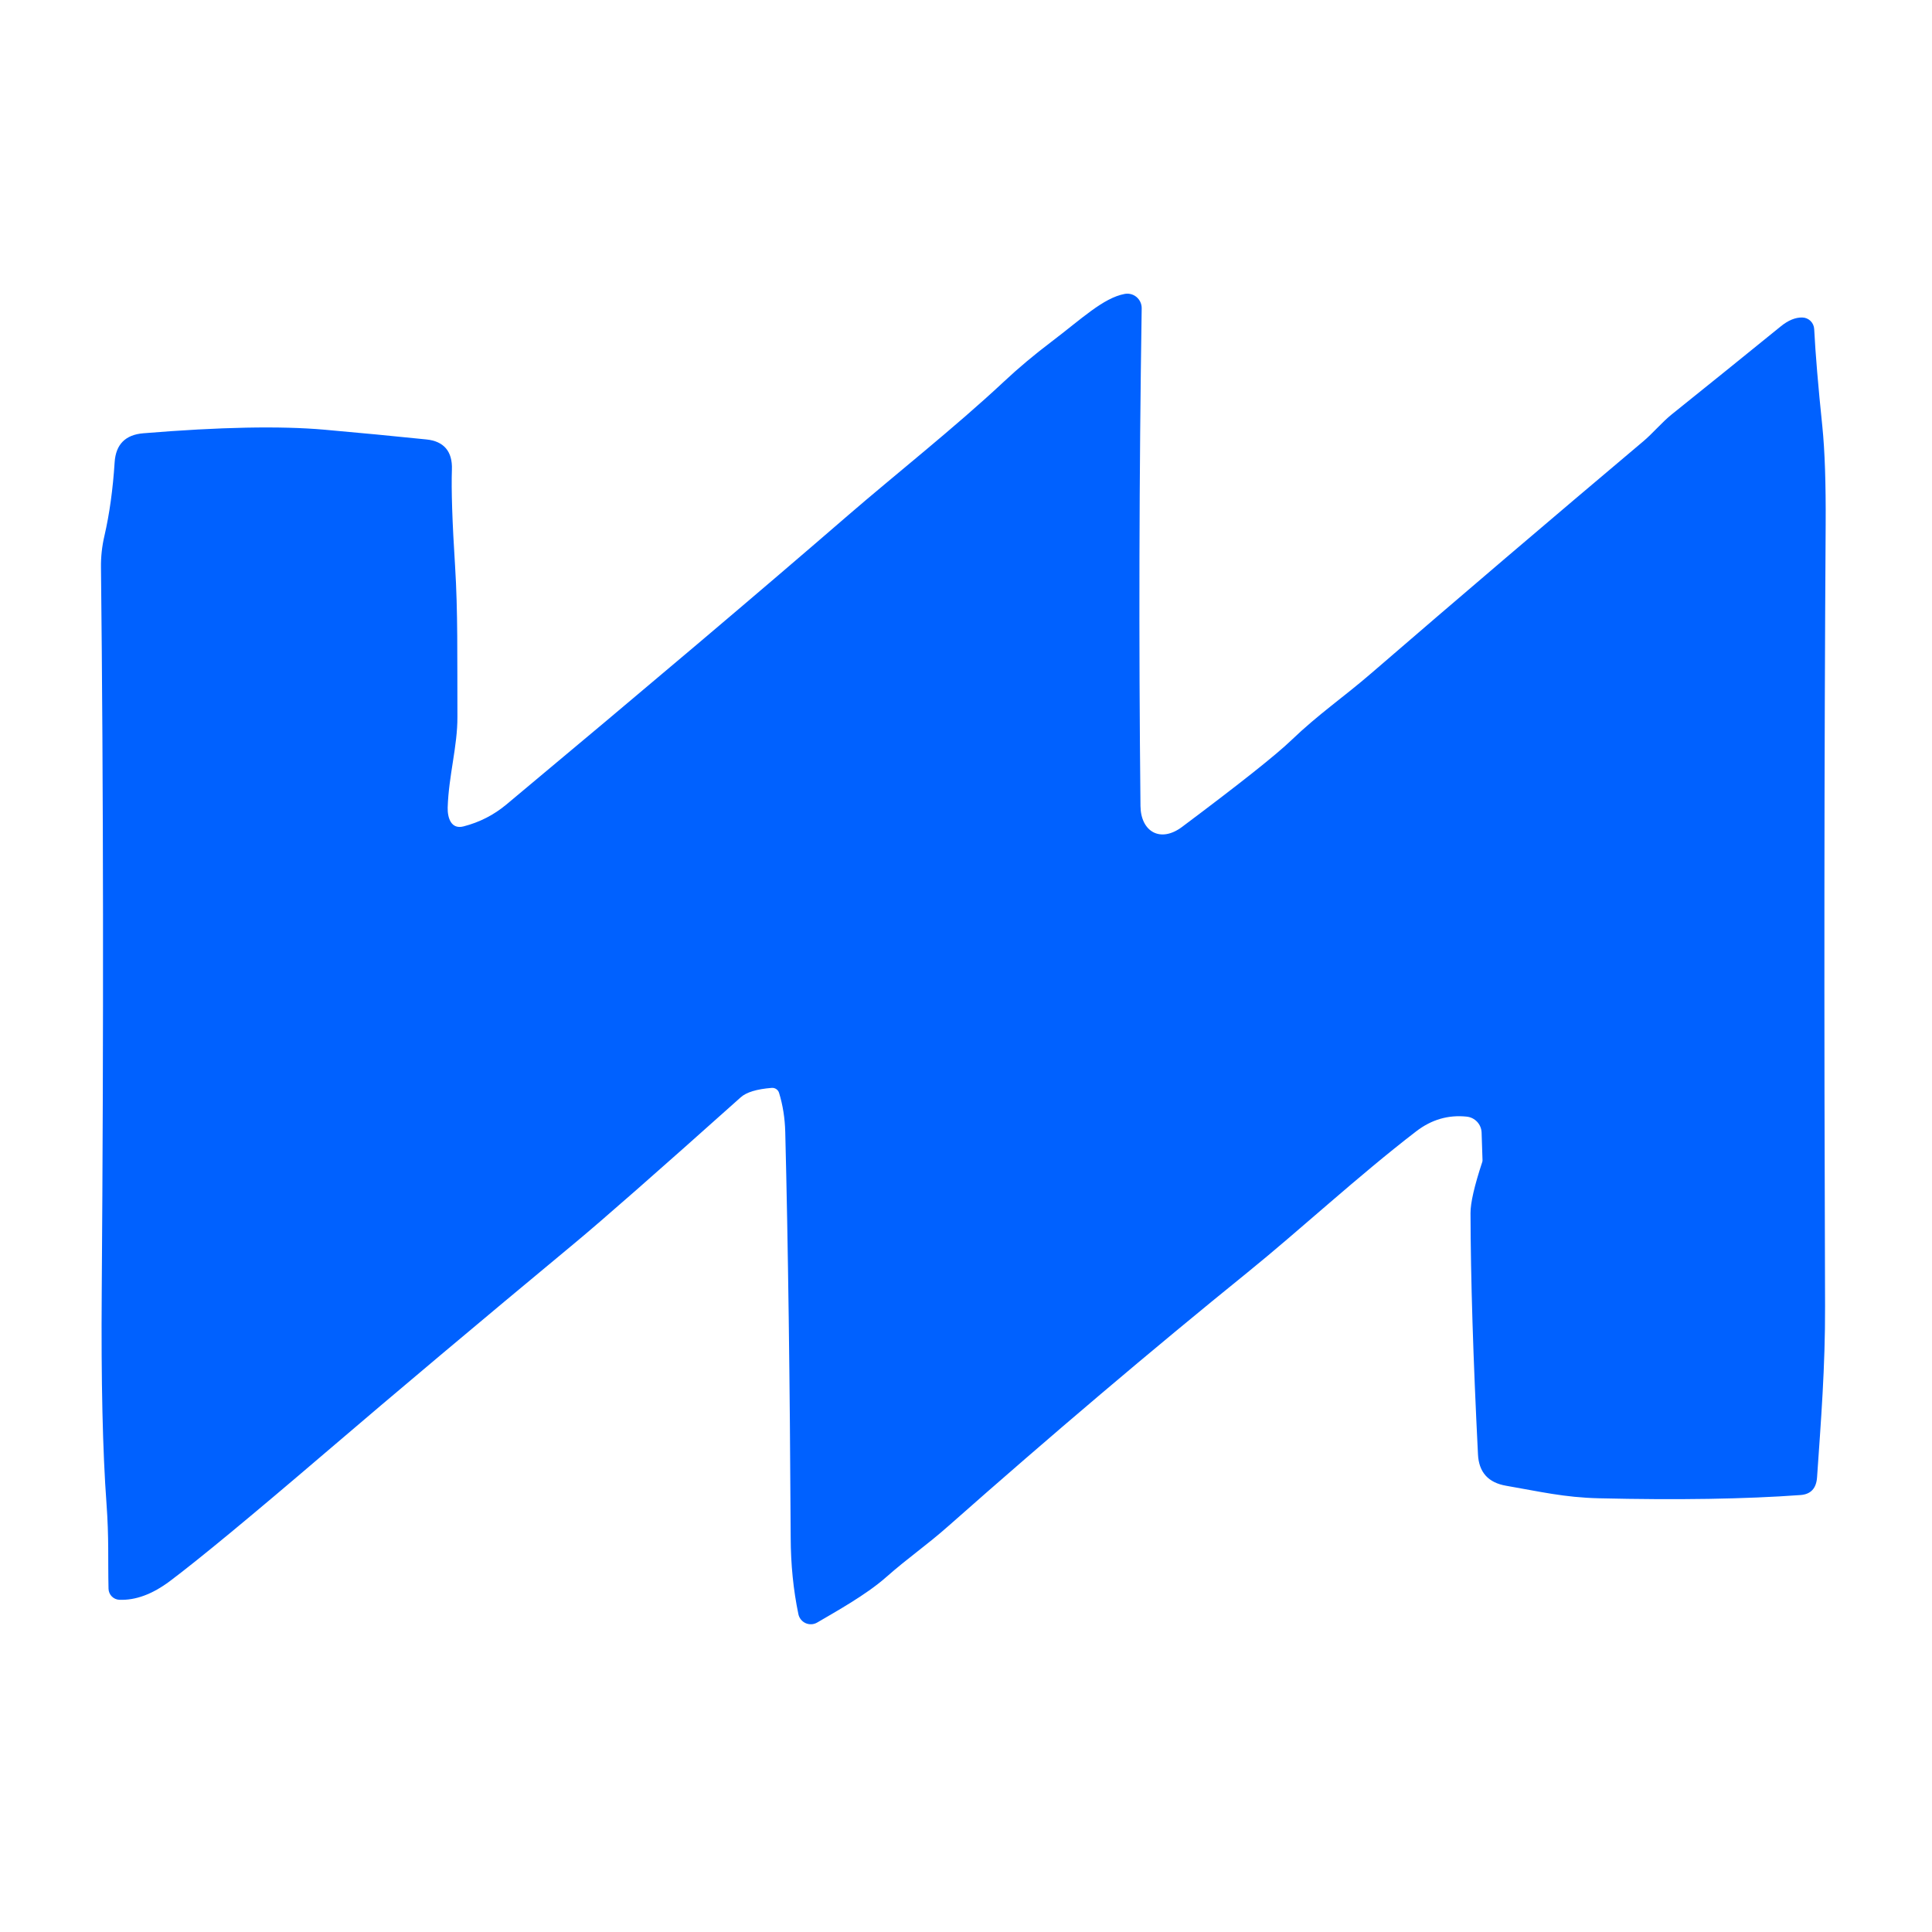
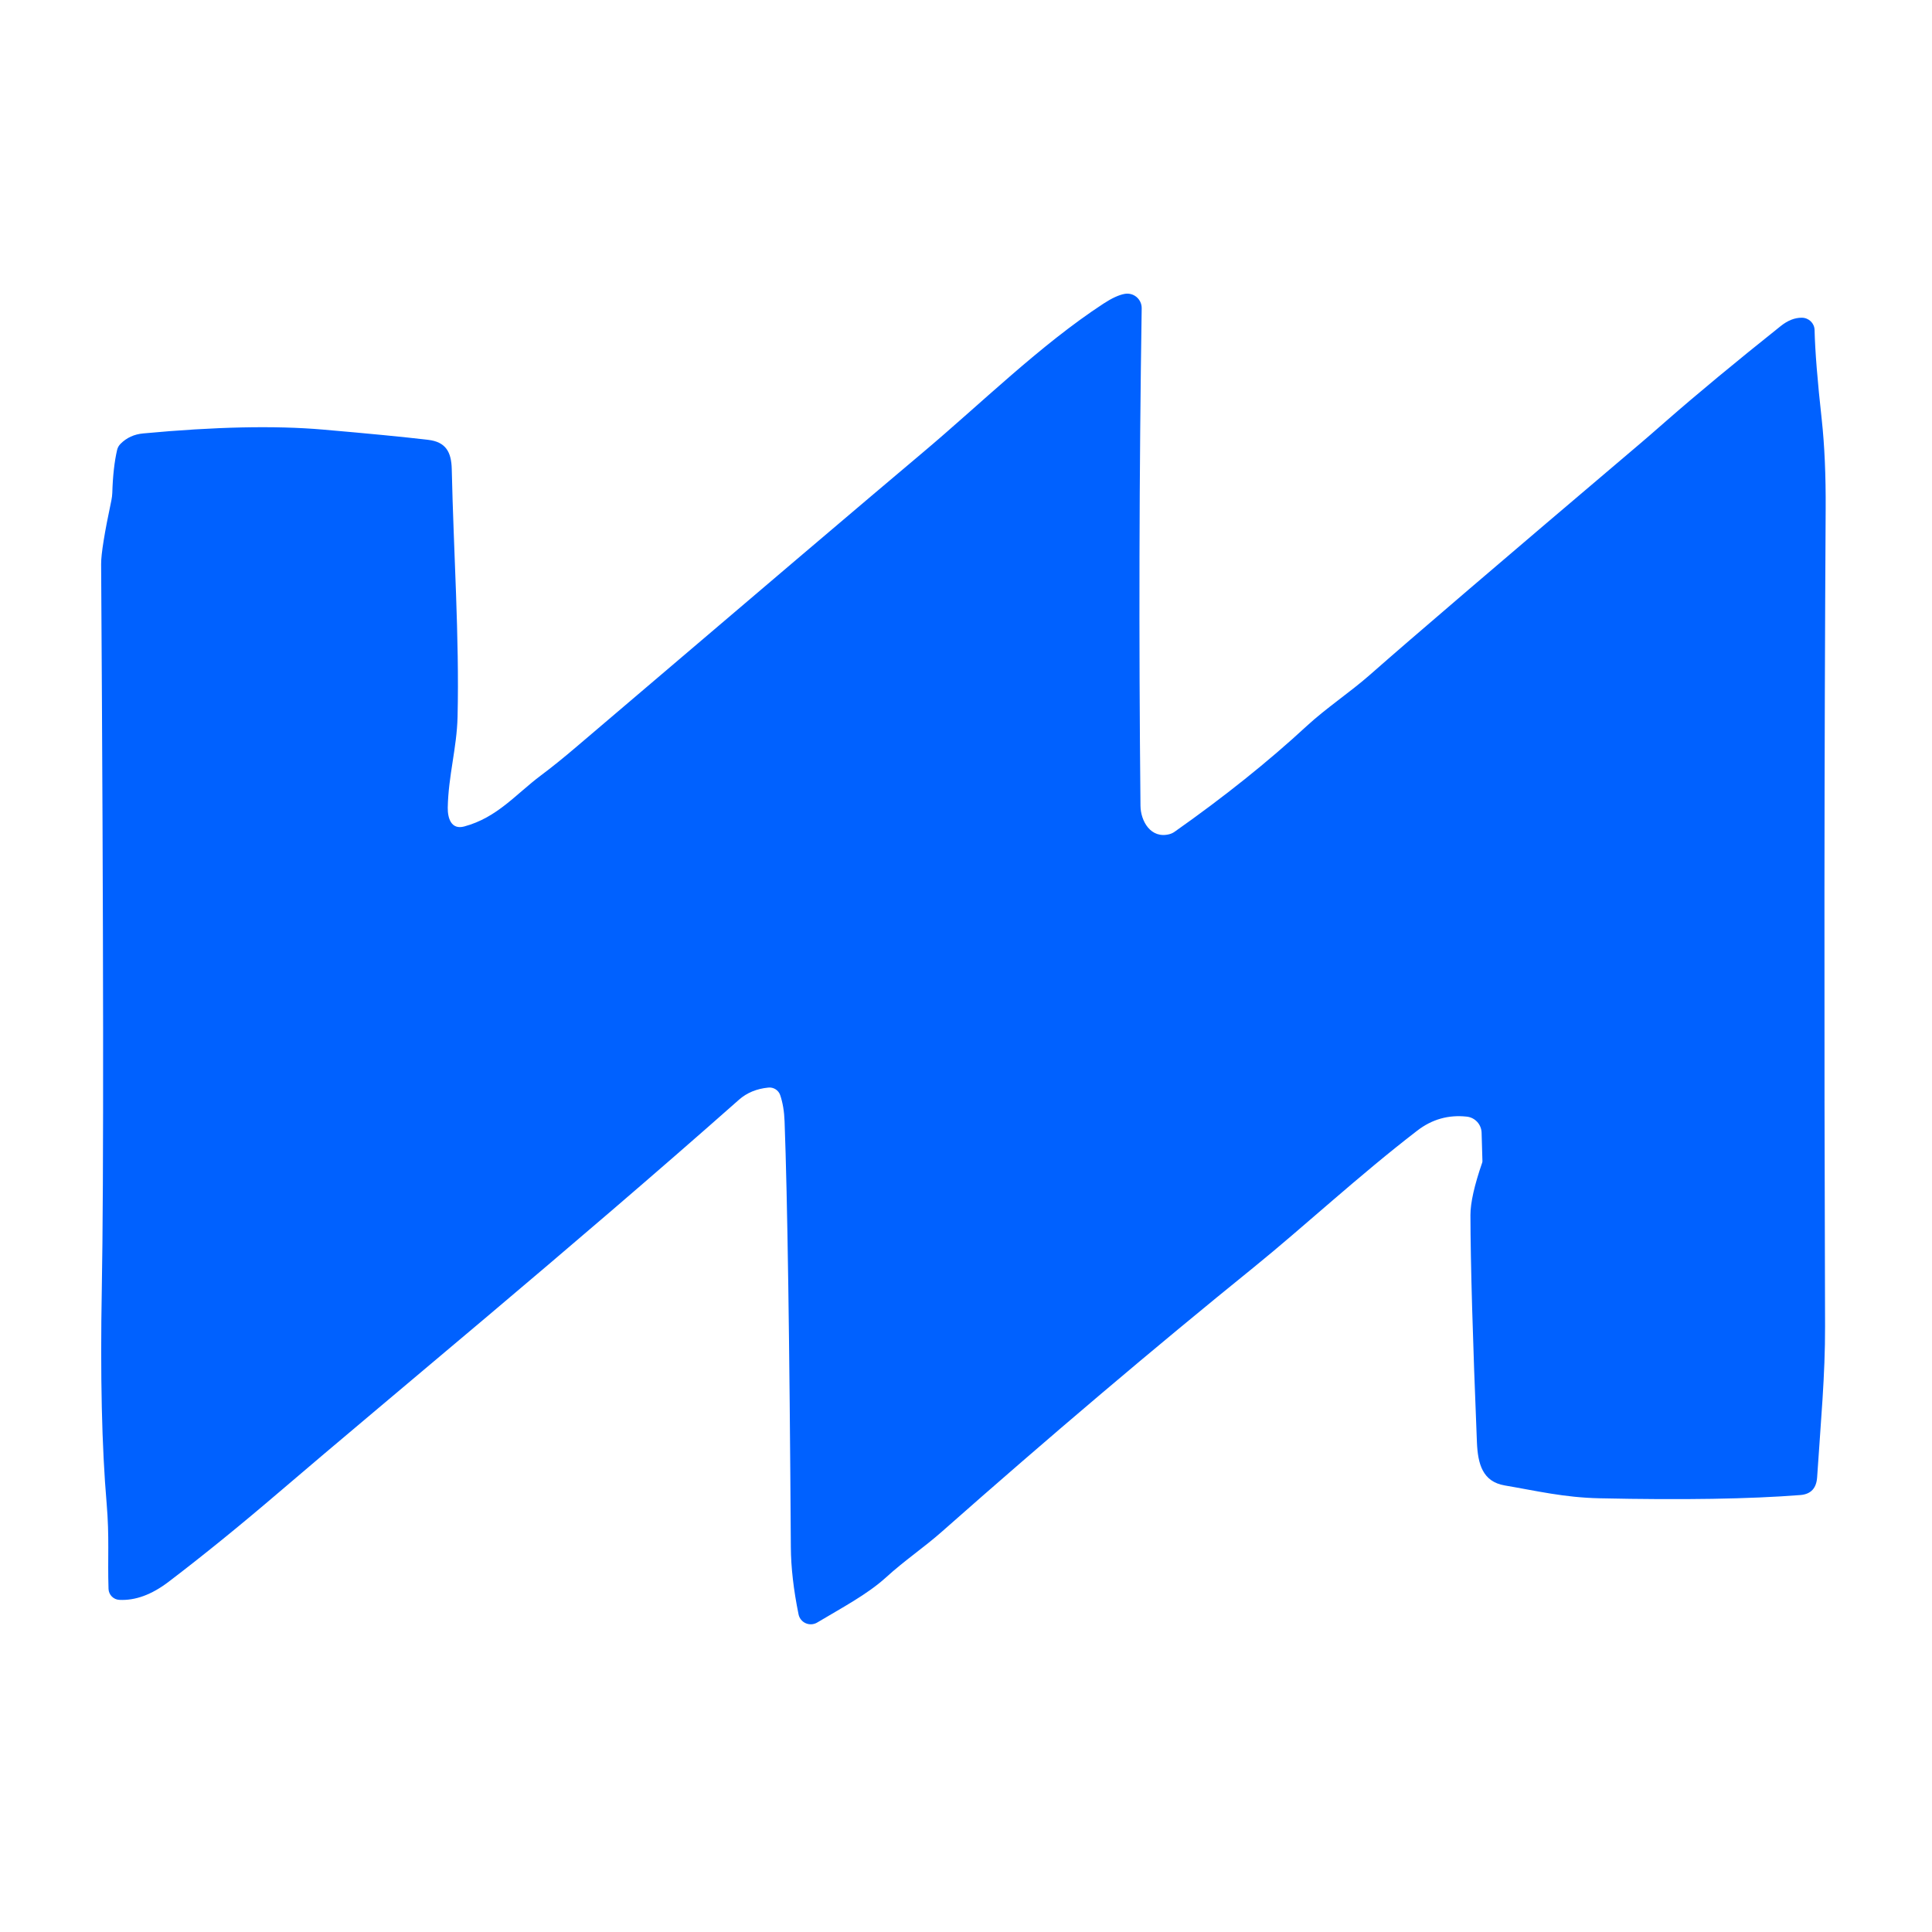
<svg xmlns="http://www.w3.org/2000/svg" version="1.1" viewBox="0.00 0.00 256.00 256.00" width="128" height="128">
-   <path fill="#0061ff" d="   M 151.12 106.81   C 151.16 110.17 153.73 111.74 156.63 109.57   Q 168.10 100.98 171.10 98.09   C 174.77 94.57 177.99 92.42 181.77 89.15   Q 199.09 74.20 217.74 58.48   C 218.97 57.45 220.23 55.94 221.50 54.92   Q 228.95 48.94 235.98 43.23   Q 237.45 42.04 238.82 42.07   A 1.62 1.61 89.4 0 1 240.39 43.61   Q 240.64 48.52 241.47 56.51   Q 241.96 61.32 241.91 69.51   Q 241.62 115.15 241.83 173.07   C 241.86 181.10 241.28 188.35 240.77 195.75   Q 240.62 197.95 238.58 198.10   Q 227.61 198.90 211.86 198.53   C 207.25 198.42 204.04 197.64 199.57 196.87   Q 196.01 196.26 195.84 192.71   Q 194.88 173.58 194.85 160.75   Q 194.84 158.71 196.41 153.96   A 0.66 0.61 54.1 0 0 196.44 153.71   L 196.32 150.07   A 2.20 2.20 0.0 0 0 194.35 147.96   Q 190.69 147.57 187.65 149.91   C 179.98 155.80 172.13 163.08 165.34 168.57   Q 146.11 184.14 125.72 202.16   C 122.61 204.91 120.52 206.25 117.35 209.04   C 114.74 211.34 110.72 213.56 108.29 214.99   A 1.68 1.68 0.0 0 1 105.79 213.88   Q 104.79 209.08 104.77 203.75   Q 104.61 172.32 104.05 150.00   Q 103.98 147.25 103.23 144.81   A 0.94 0.94 0.0 0 0 102.26 144.15   Q 99.27 144.39 98.15 145.40   Q 81.53 160.26 76.05 164.80   Q 57.06 180.56 43.17 192.44   Q 28.25 205.20 22.52 209.50   Q 19.04 212.11 15.82 211.98   A 1.50 1.50 0.0 0 1 14.38 210.51   C 14.29 206.64 14.45 203.84 14.11 199.21   Q 13.35 188.88 13.48 171.26   Q 13.87 119.19 13.38 75.20   A 17.41 17.18 -39.1 0 1 13.84 70.99   Q 14.84 66.66 15.19 61.26   Q 15.42 57.70 19.00 57.41   Q 34.22 56.16 43.02 56.94   Q 49.91 57.55 56.51 58.23   C 58.79 58.46 59.97 59.80 59.88 62.21   Q 59.74 66.23 60.30 75.00   C 60.68 81.08 60.58 86.99 60.61 94.99   C 60.63 98.86 59.45 102.78 59.32 107.01   C 59.29 108.33 59.75 109.94 61.43 109.50   Q 64.61 108.68 67.10 106.60   Q 94.82 83.47 112.42 68.24   C 118.47 63.01 126.54 56.63 133.02 50.57   Q 135.89 47.88 139.31 45.29   C 143.32 42.25 146.17 39.49 149.01 38.95   A 1.91 1.90 84.8 0 1 151.28 40.85   Q 150.77 73.96 151.12 106.81   Z" />
+   <path fill="#0061ff" d="   M 151.12 106.77   C 151.14 108.79 152.48 111.19 154.97 110.53   A 2.22 2.09 18.1 0 0 155.63 110.22   Q 165.50 103.27 173.17 96.18   C 175.71 93.84 178.92 91.70 181.46 89.47   Q 189.77 82.15 217.44 58.68   Q 218.34 57.92 220.77 55.79   Q 226.92 50.41 235.96 43.20   Q 237.35 42.09 238.75 42.10   A 1.70 1.66 -0.5 0 1 240.44 43.72   Q 240.54 47.93 241.39 55.59   Q 241.95 60.74 241.91 67.47   Q 241.63 115.02 241.83 175.74   C 241.85 182.19 241.27 188.29 240.78 195.74   Q 240.64 197.93 238.57 198.10   Q 228.48 198.89 211.94 198.53   C 207.24 198.43 203.57 197.54 199.39 196.83   C 196.46 196.33 195.82 194.01 195.70 191.11   Q 194.86 170.49 194.84 161.00   Q 194.84 158.56 196.40 154.05   A 0.64 0.54 58.7 0 0 196.43 153.86   L 196.32 150.09   A 2.21 2.20 -87.8 0 0 194.36 147.96   Q 190.72 147.56 187.80 149.81   C 180.06 155.76 172.69 162.61 166.21 167.86   Q 146.19 184.06 124.83 202.93   C 122.50 205.00 119.83 206.79 117.37 209.04   C 114.90 211.28 111.53 213.05 108.29 214.99   A 1.66 1.65 -21.2 0 1 105.81 213.90   Q 104.82 209.04 104.79 205.02   Q 104.53 163.87 103.96 148.58   Q 103.89 146.61 103.38 145.11   A 1.50 1.49 -12.2 0 0 101.81 144.11   Q 99.49 144.34 97.94 145.70   C 75.59 165.48 51.44 185.34 37.06 197.65   Q 29.23 204.35 22.35 209.59   Q 18.98 212.16 15.81 211.99   A 1.51 1.51 0.0 0 1 14.38 210.54   C 14.25 206.49 14.51 203.69 14.13 199.21   Q 13.17 188.00 13.49 170.76   Q 13.88 149.73 13.40 74.74   Q 13.39 72.74 14.76 66.29   A 6.47 5.73 -41.5 0 0 14.88 65.31   Q 14.98 61.93 15.52 59.61   A 1.71 1.66 -16.5 0 1 15.97 58.81   Q 17.18 57.59 18.99 57.43   Q 33.24 56.10 42.76 56.92   Q 51.91 57.71 56.73 58.28   C 59.05 58.55 59.81 59.87 59.86 62.16   C 60.10 73.12 60.88 84.48 60.63 94.98   C 60.53 99.12 59.41 102.78 59.33 107.01   C 59.31 108.41 59.78 109.98 61.52 109.51   C 65.89 108.33 68.32 105.26 71.67 102.75   Q 73.80 101.16 76.47 98.88   Q 111.77 68.80 122.24 59.99   C 129.96 53.50 137.80 45.74 146.22 40.23   Q 147.89 39.14 149.03 38.94   A 1.91 1.91 0.0 0 1 151.28 40.85   Q 150.78 73.54 151.12 106.77   Z" />
</svg>
